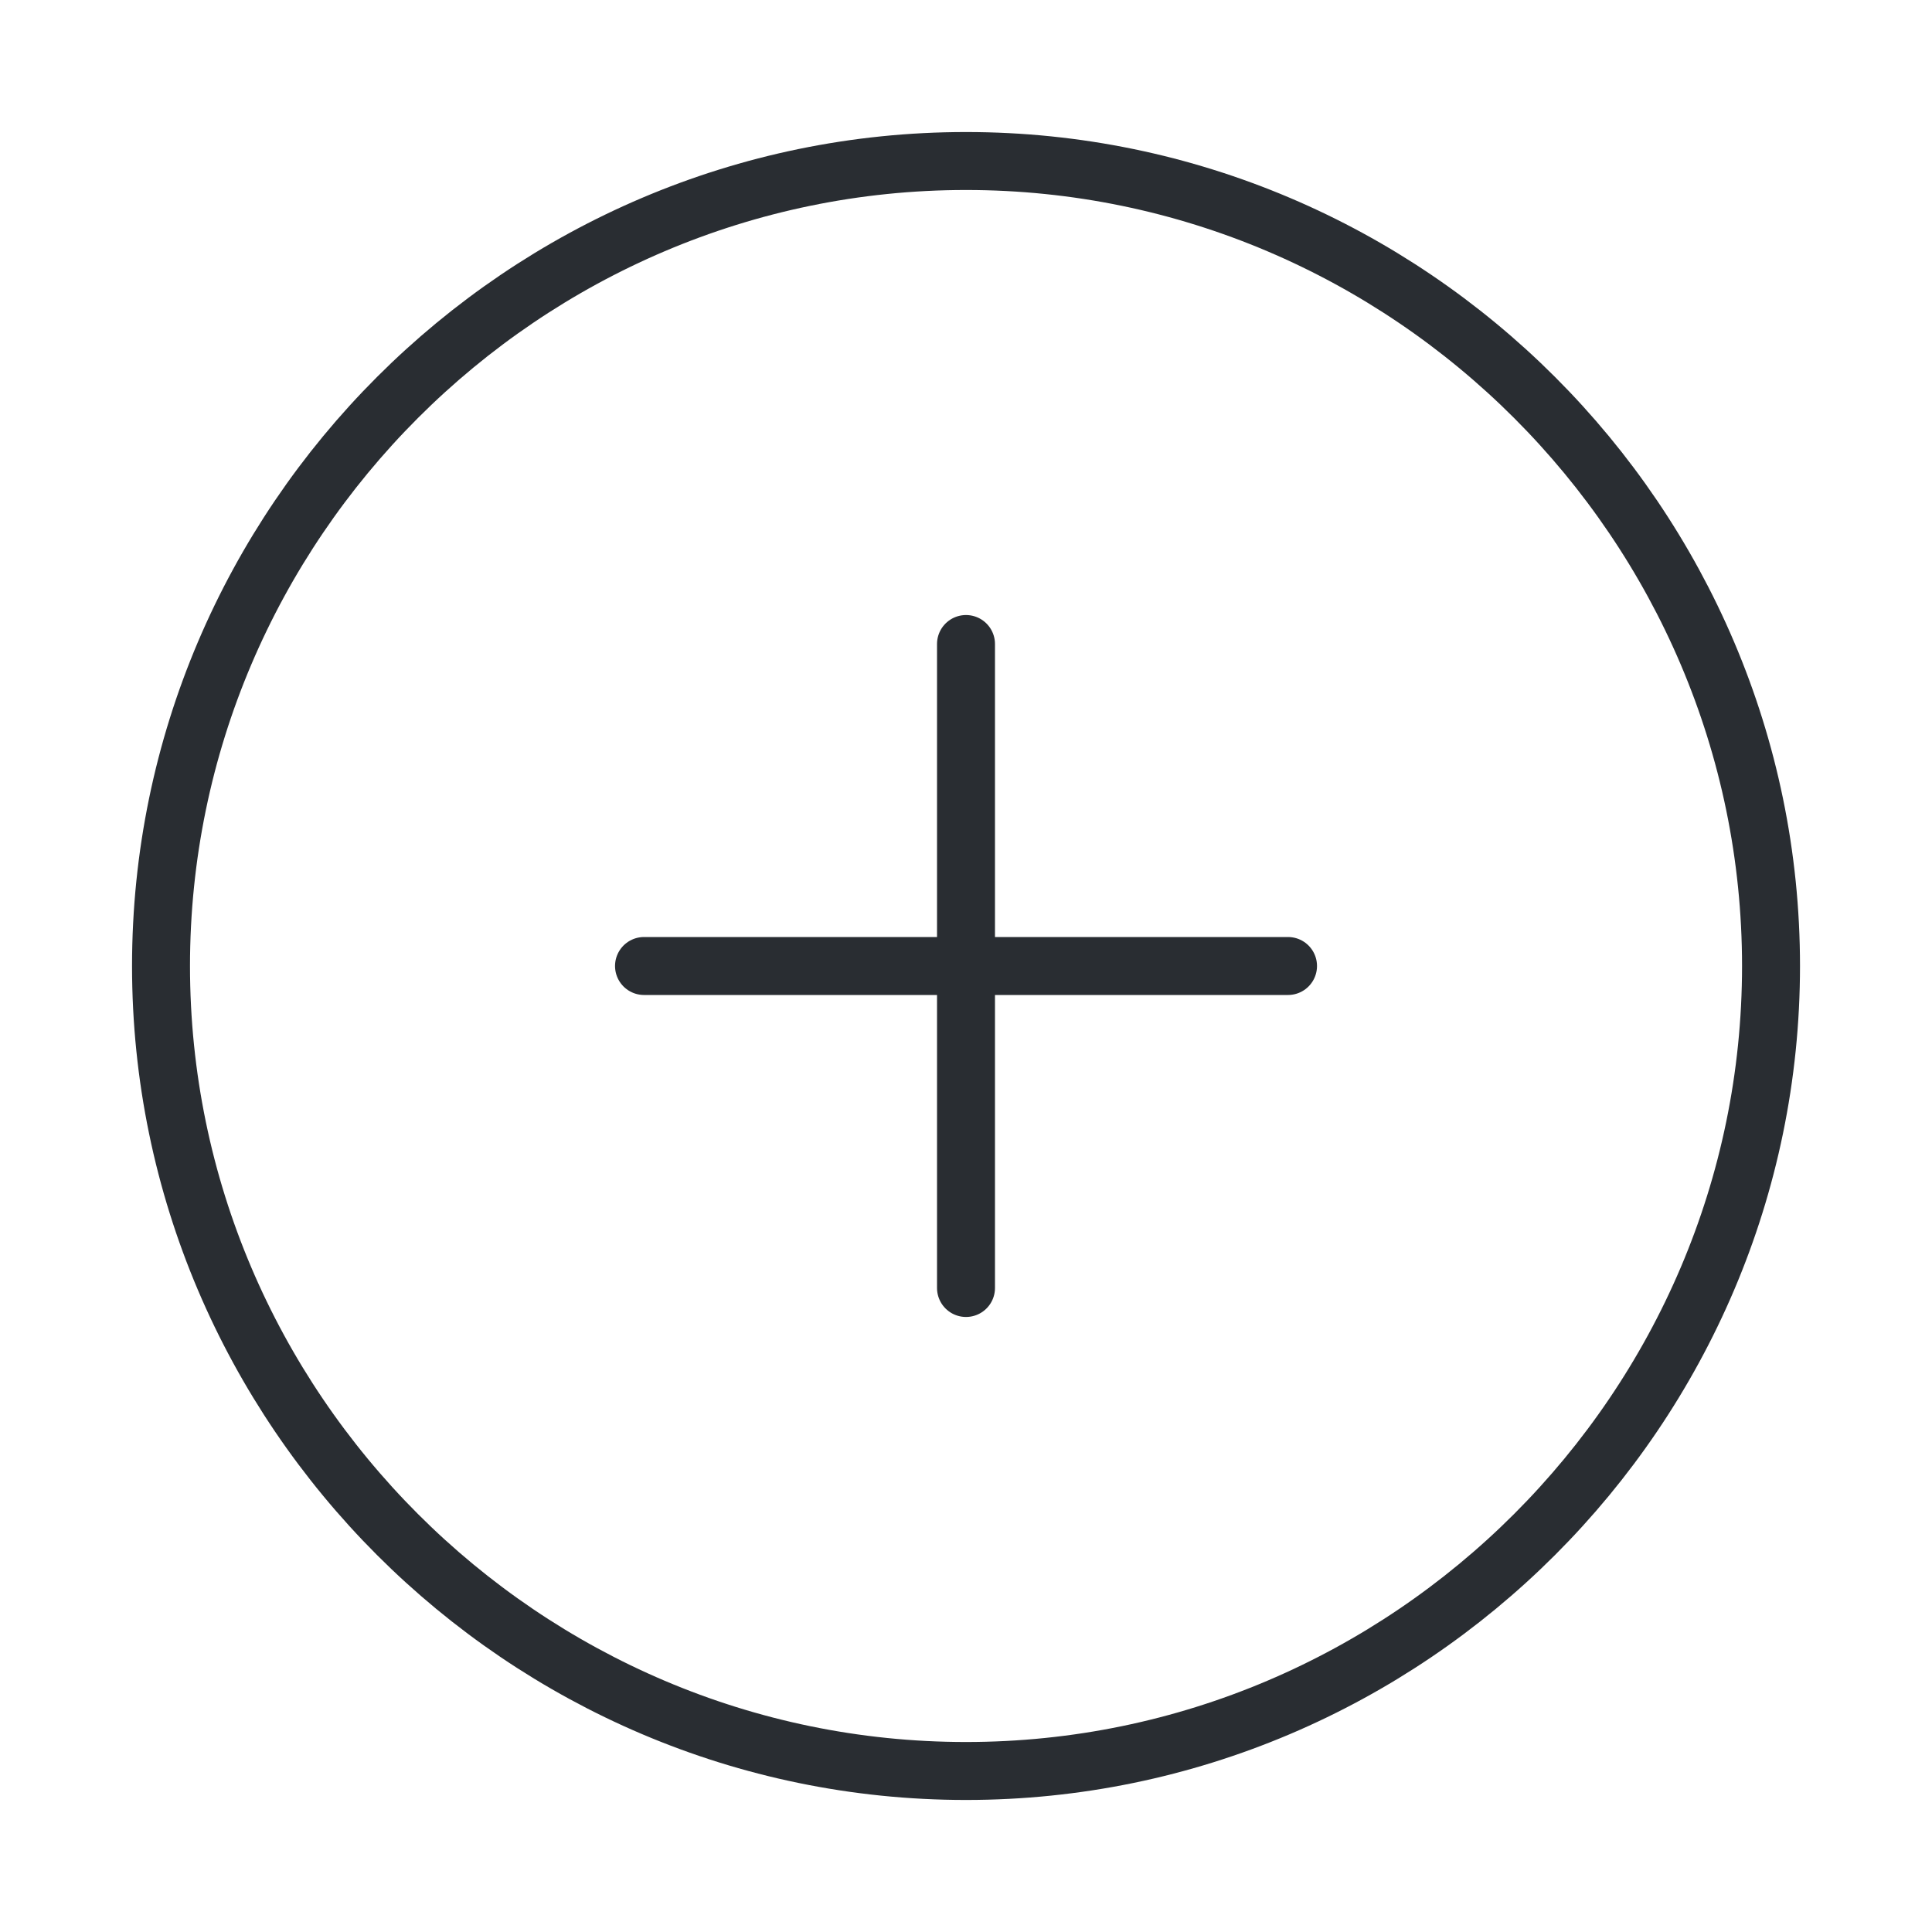
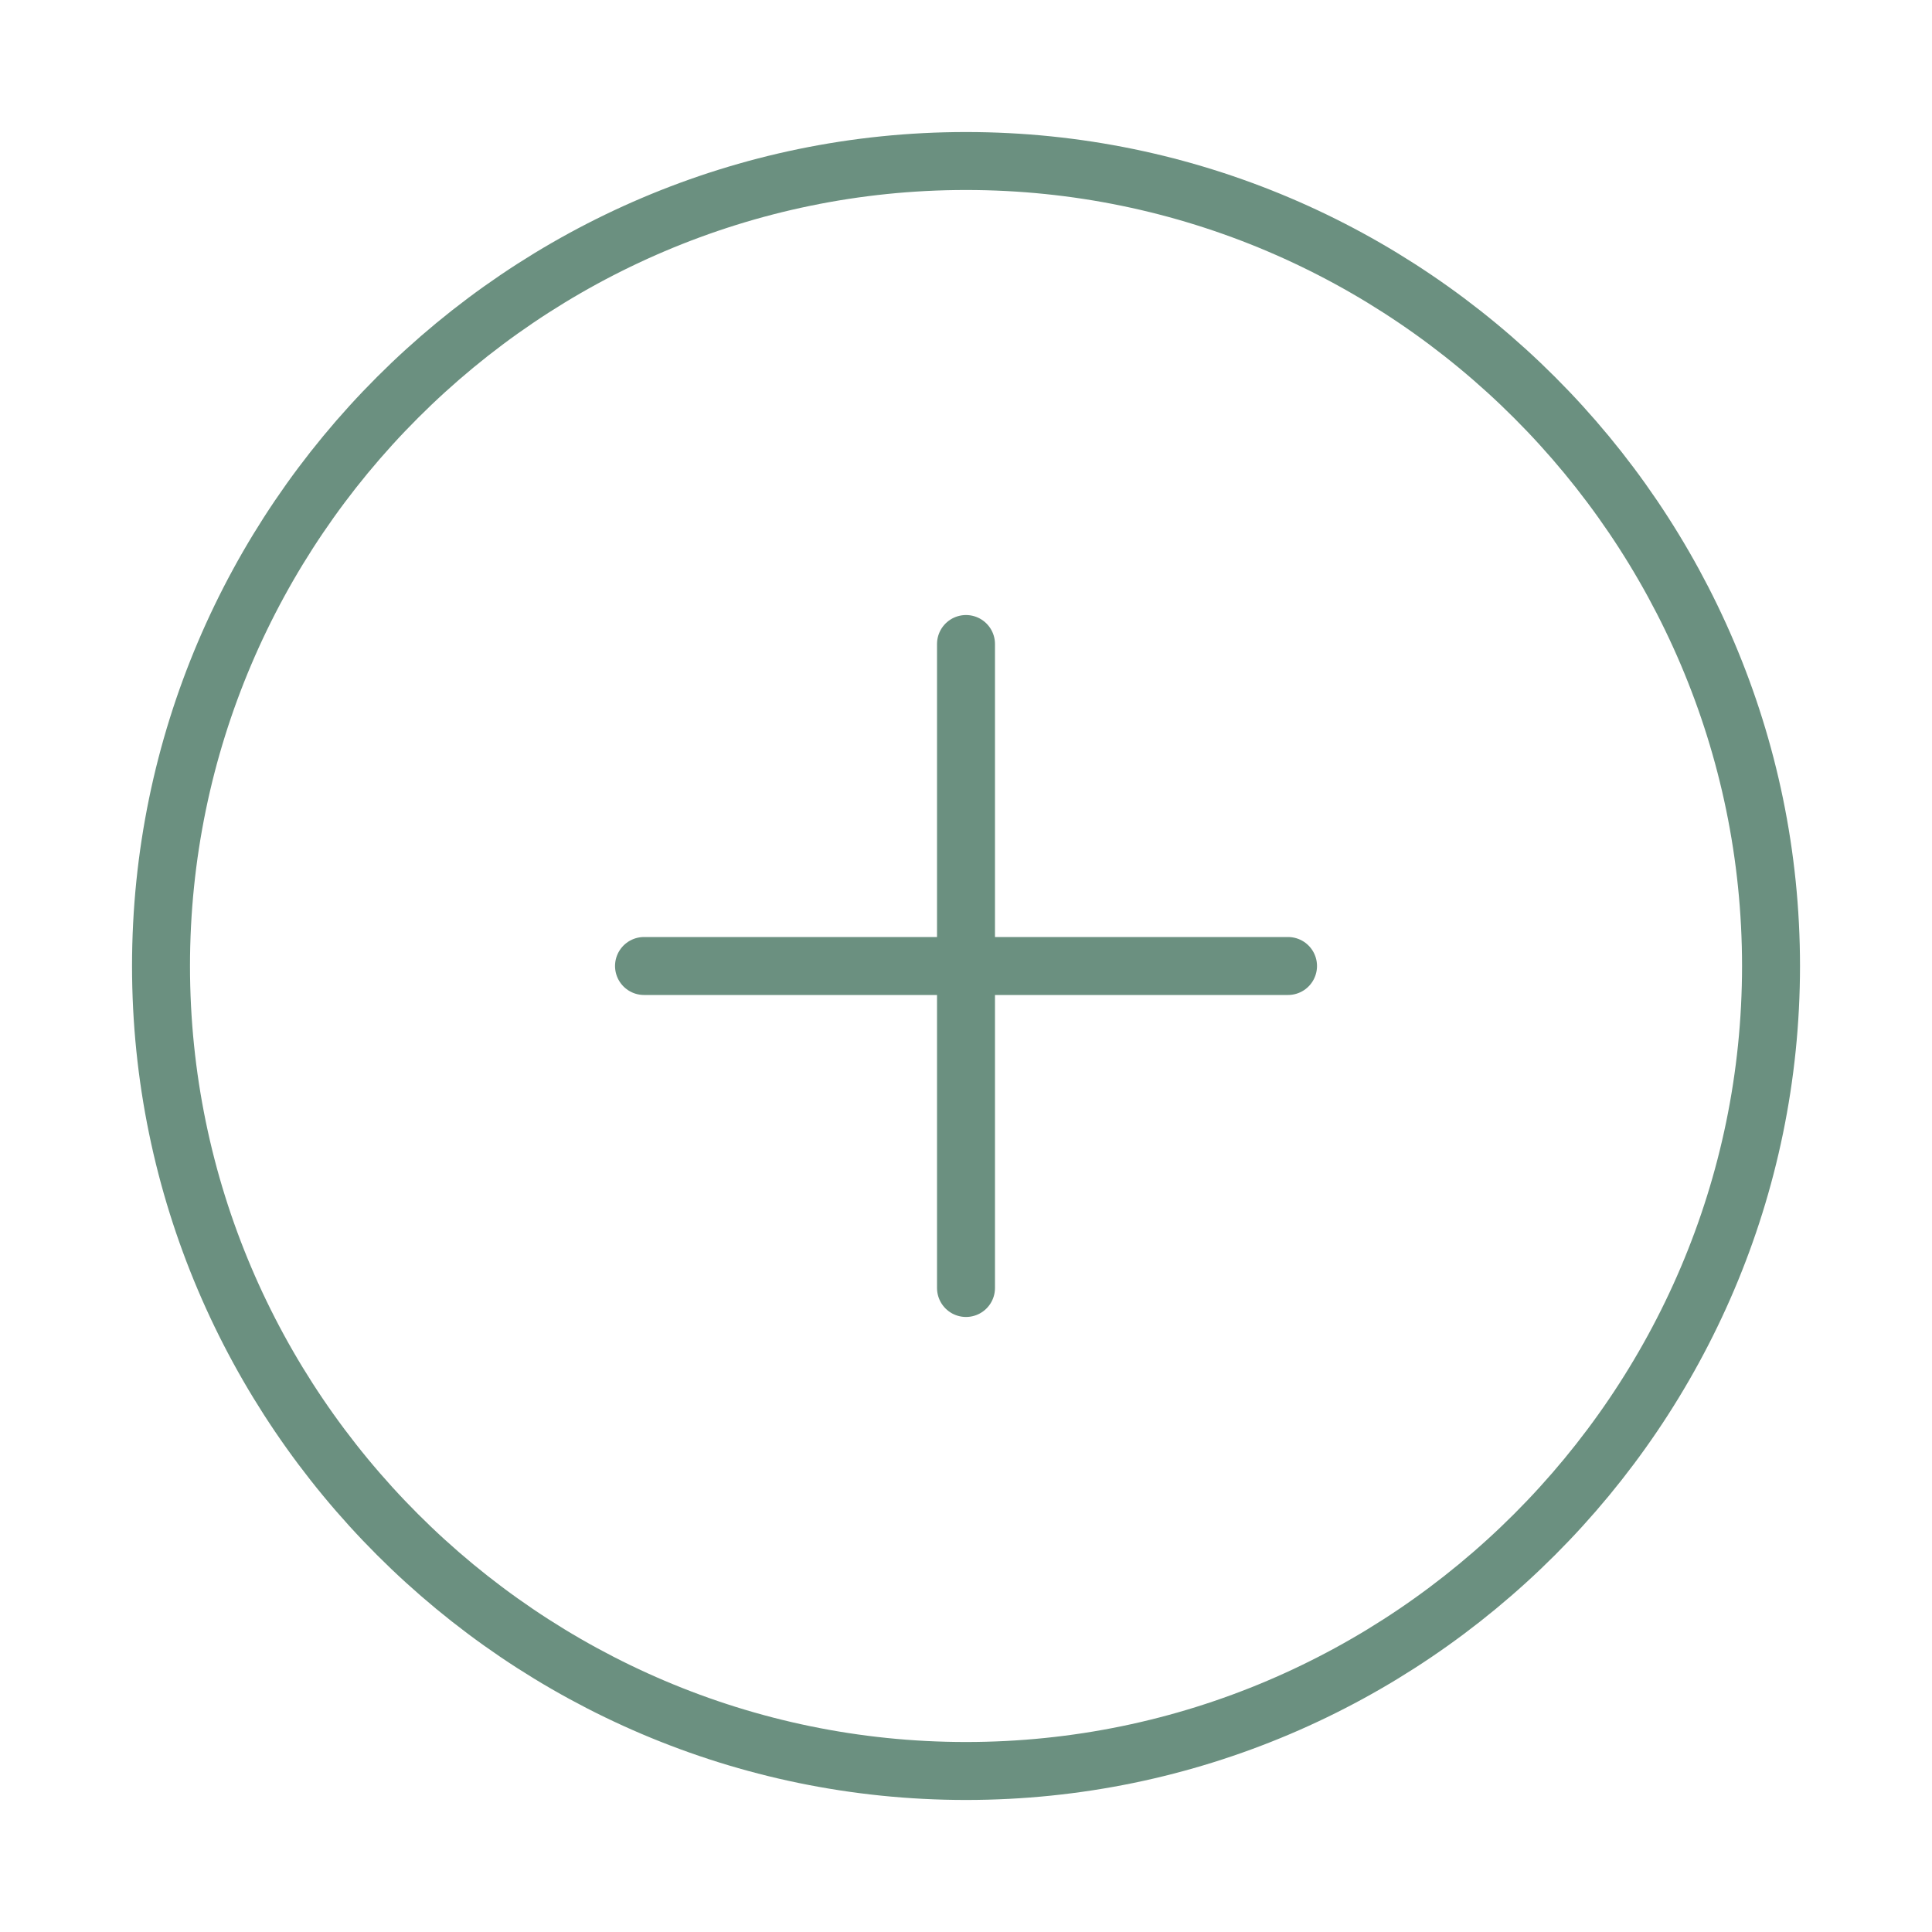
<svg xmlns="http://www.w3.org/2000/svg" width="50" height="50" viewBox="0 0 50 50" fill="none">
-   <path d="M25 45.833C36.459 45.833 45.834 36.458 45.834 25C45.834 13.542 36.459 4.167 25 4.167C13.542 4.167 4.167 13.542 4.167 25C4.167 36.458 13.542 45.833 25 45.833Z" stroke="#292D32" stroke-width="1.5" stroke-linecap="round" stroke-linejoin="round" />
-   <path d="M16.667 25H33.334" stroke="#292D32" stroke-width="1.5" stroke-linecap="round" stroke-linejoin="round" />
-   <path d="M25 33.333V16.667" stroke="#292D32" stroke-width="1.5" stroke-linecap="round" stroke-linejoin="round" />
+   <path d="M25 45.833C36.459 45.833 45.834 36.458 45.834 25C45.834 13.542 36.459 4.167 25 4.167C13.542 4.167 4.167 13.542 4.167 25C4.167 36.458 13.542 45.833 25 45.833Z" stroke="#6B9080" stroke-width="1.5" stroke-linecap="round" stroke-linejoin="round" />
+   <path d="M16.667 25H33.334" stroke="#6B9080" stroke-width="1.5" stroke-linecap="round" stroke-linejoin="round" />
+   <path d="M25 33.333V16.667" stroke="#6B9080" stroke-width="1.5" stroke-linecap="round" stroke-linejoin="round" />
</svg>
